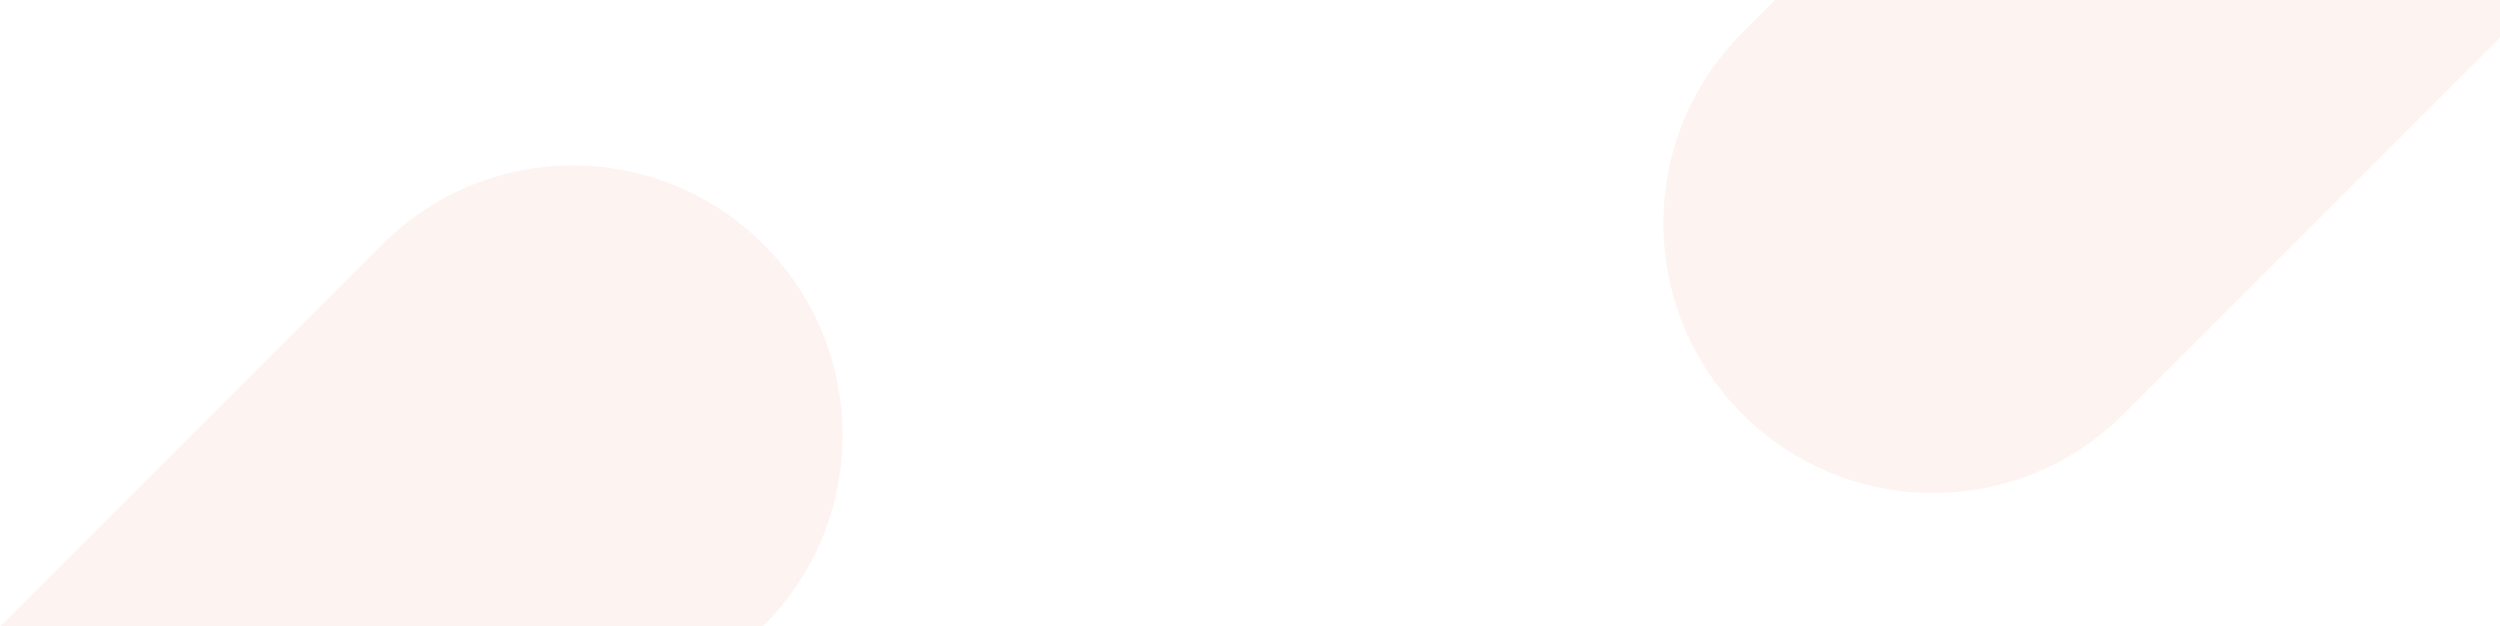
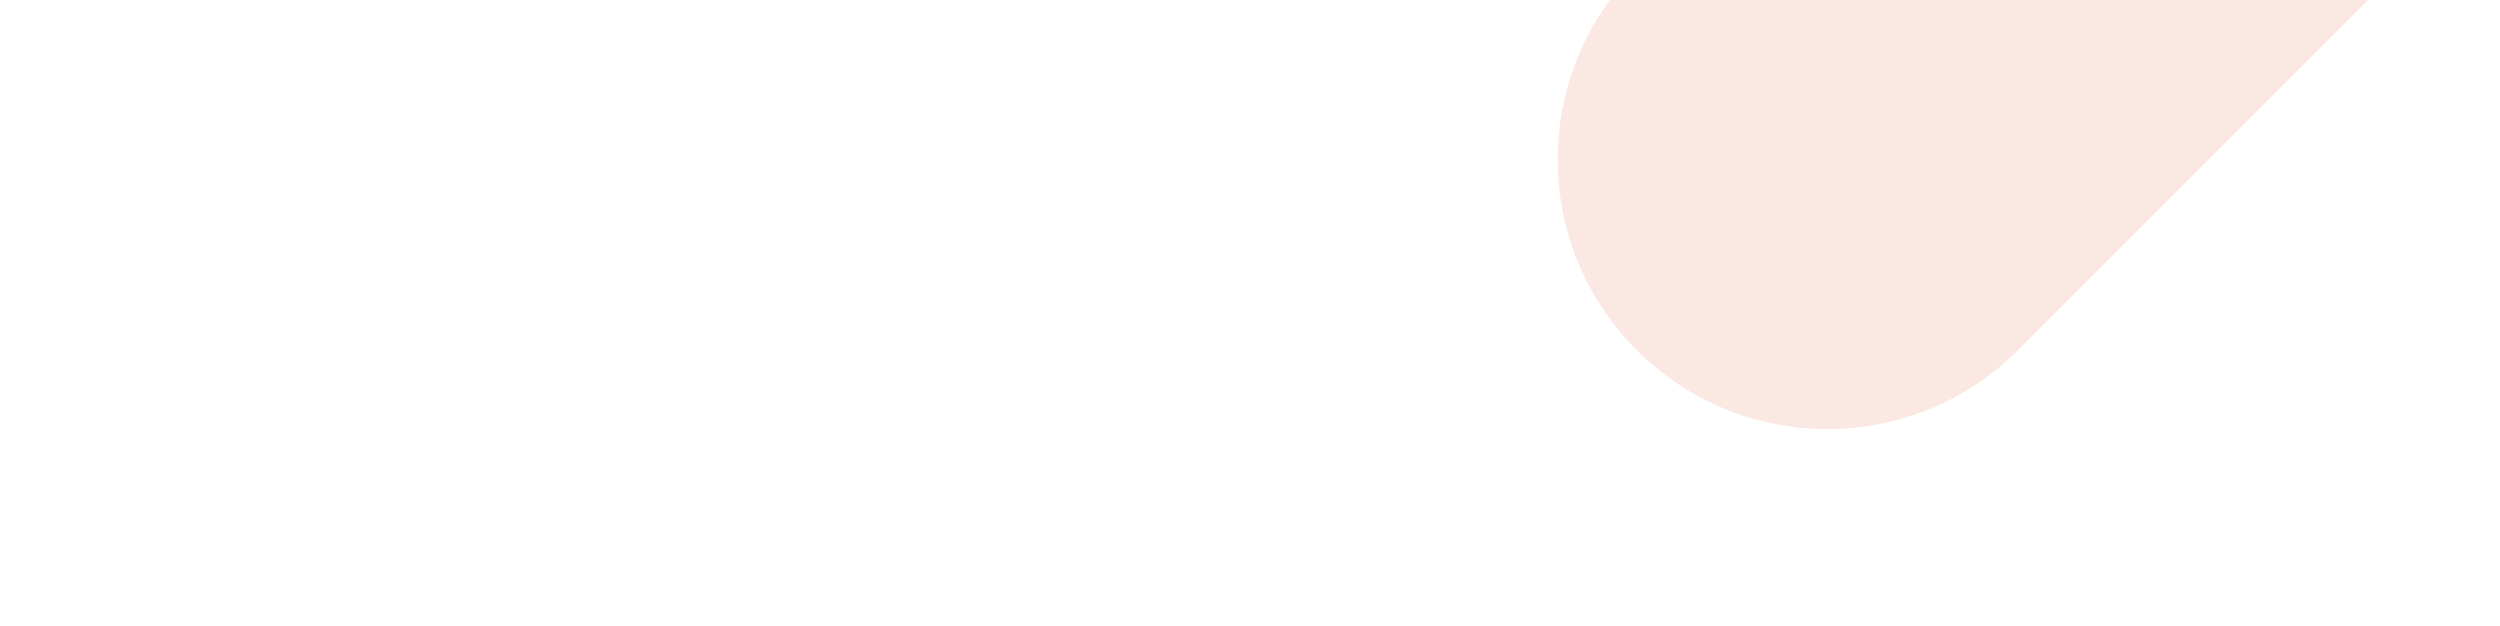
<svg xmlns="http://www.w3.org/2000/svg" width="1439" height="360">
-   <g fill="#e7633e" fill-rule="evenodd" opacity=".071" transform="translate(-171 -373)">
-     <rect width="310.431" height="708" x="205" y="410" rx="155.215" transform="scale(1 -1) rotate(-45 -1484.244 0)" />
-     <rect width="310.431" height="708" x="1269" y="7" rx="155.215" transform="scale(1 -1) rotate(-45 552.684 0)" />
+   <g fill="rgba(240,157,134,0.295)" fill-rule="evenodd" opacity=".8" transform="translate(-171 -373)">
+     <rect width="310.431" height="1000" x="-40" y="-2000" rx="155.215" transform="scale(1 -1) rotate(-45 -1484.244 0)" />
+     <rect width="310.431" height="1000" x="1200" y="-10" rx="155.215" transform="scale(1 -1) rotate(-45 552.684 0)" />
  </g>
</svg>
